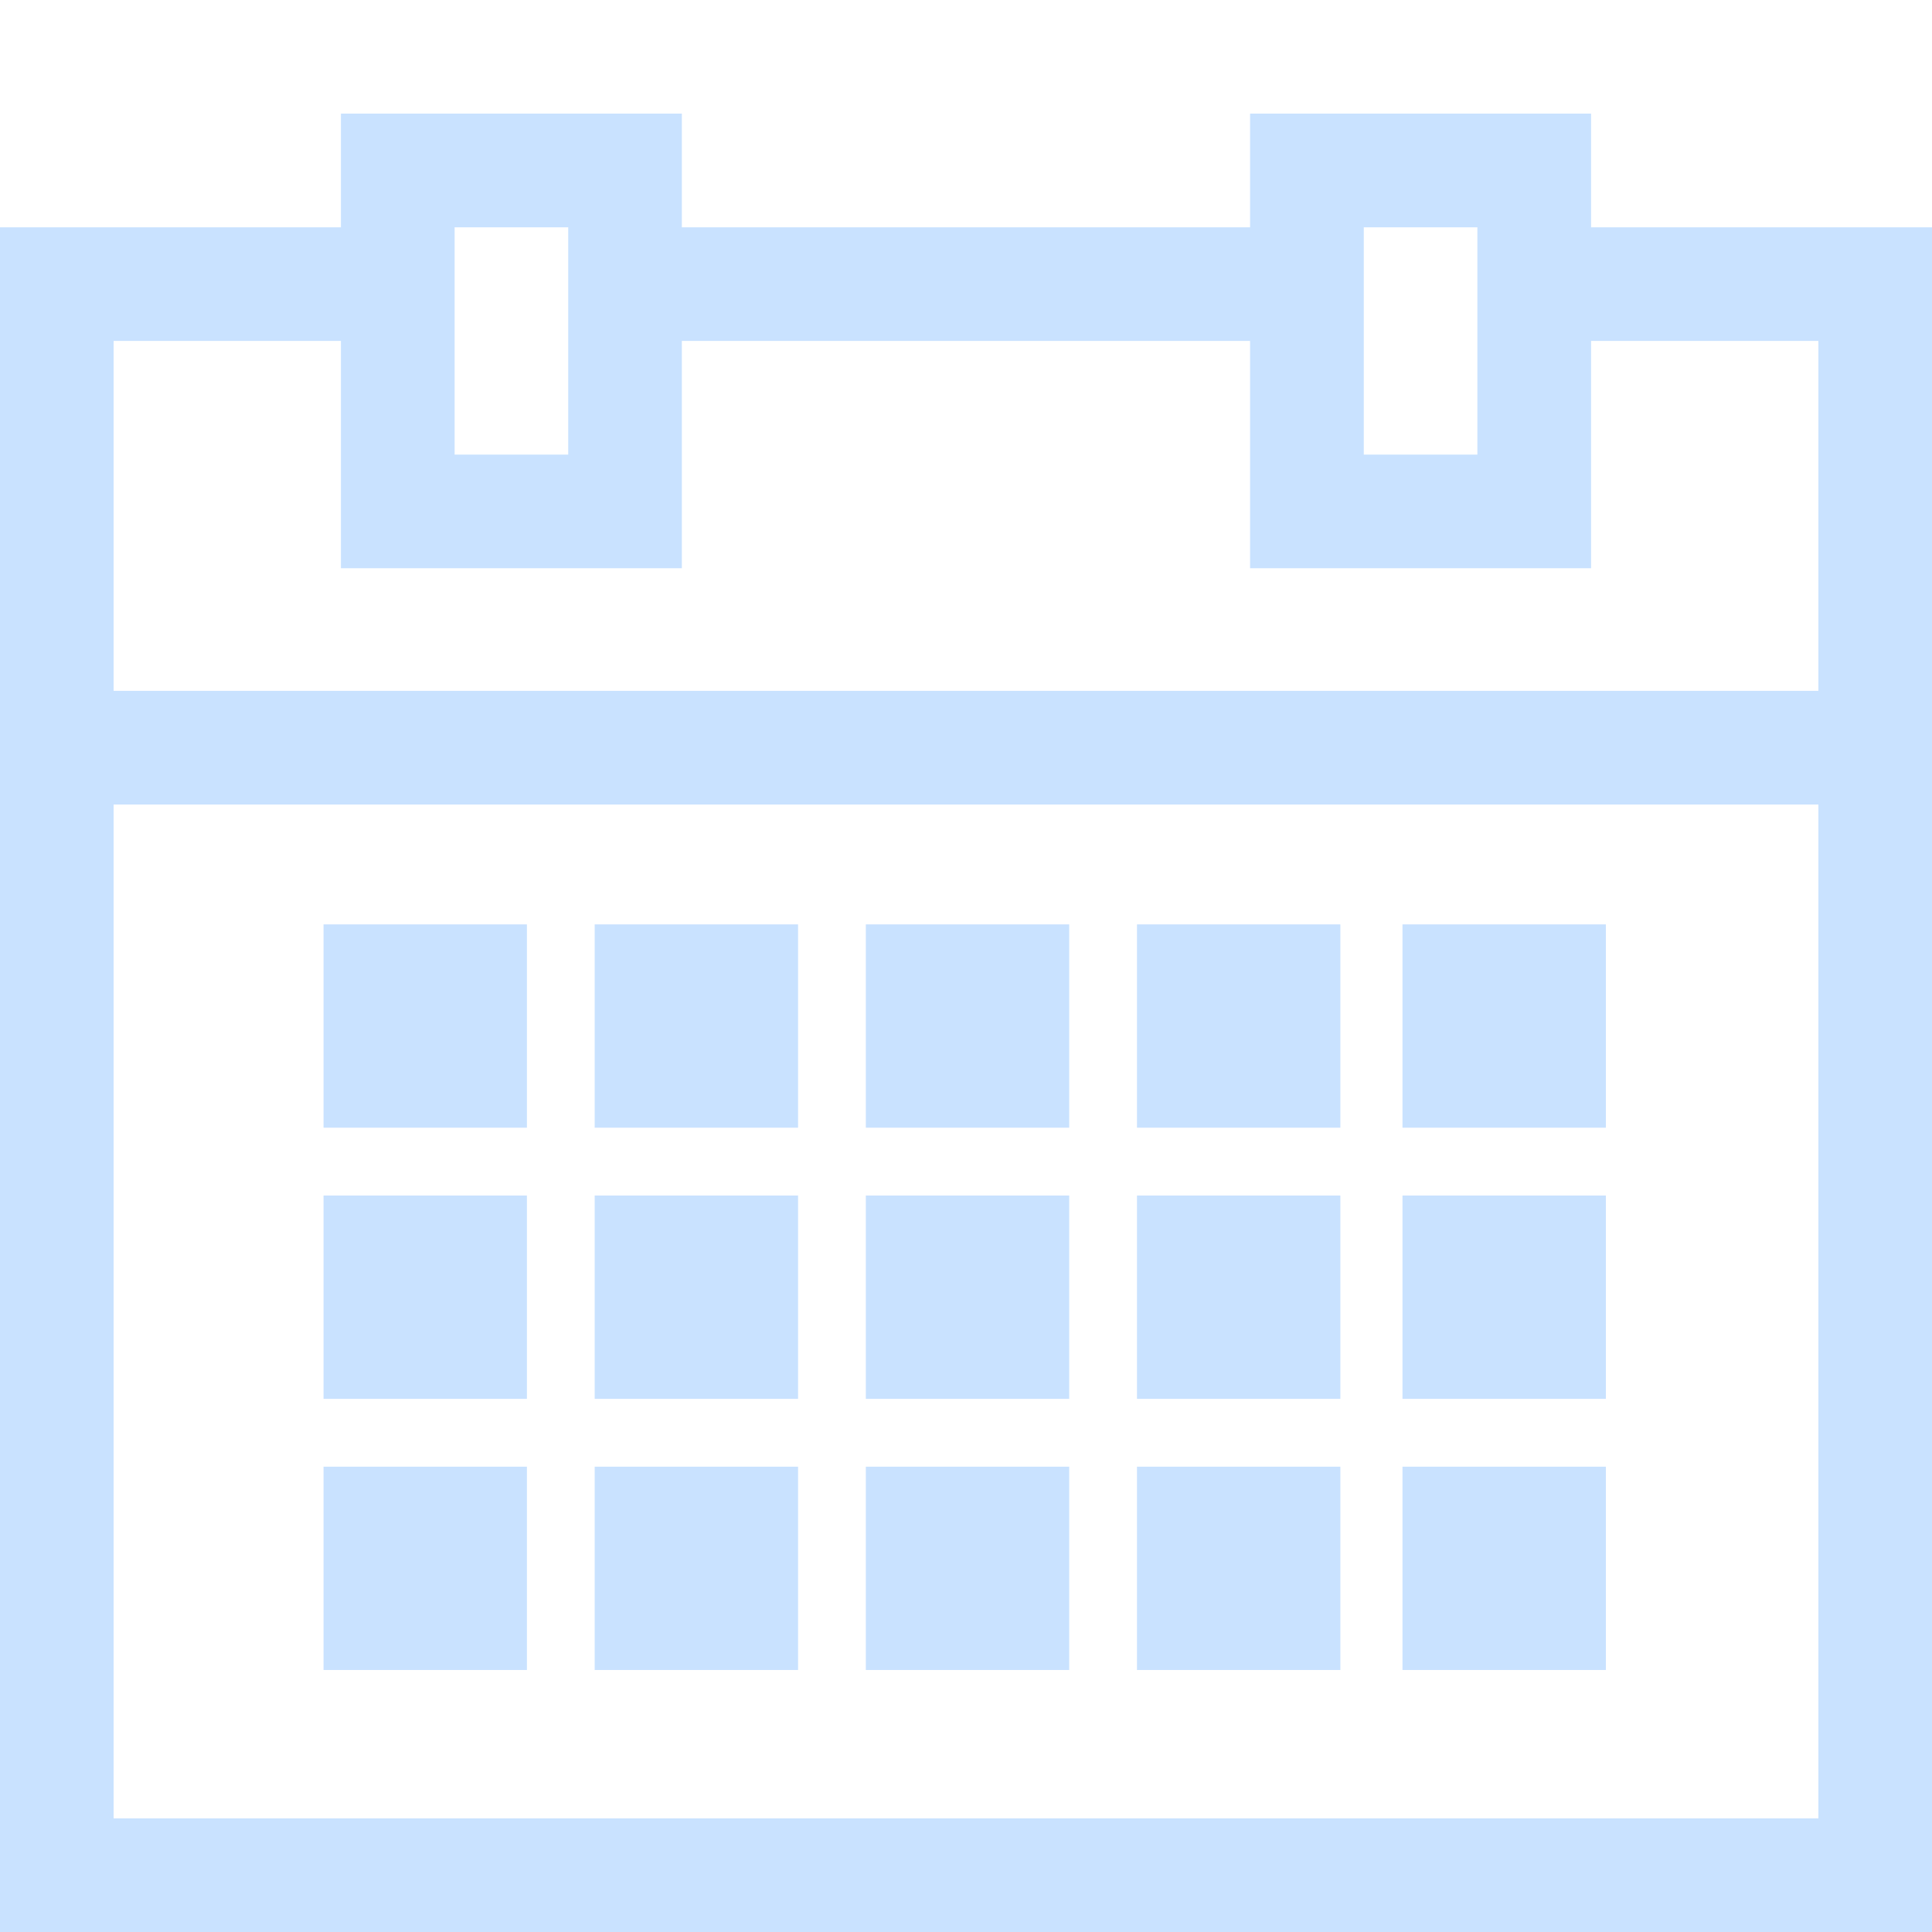
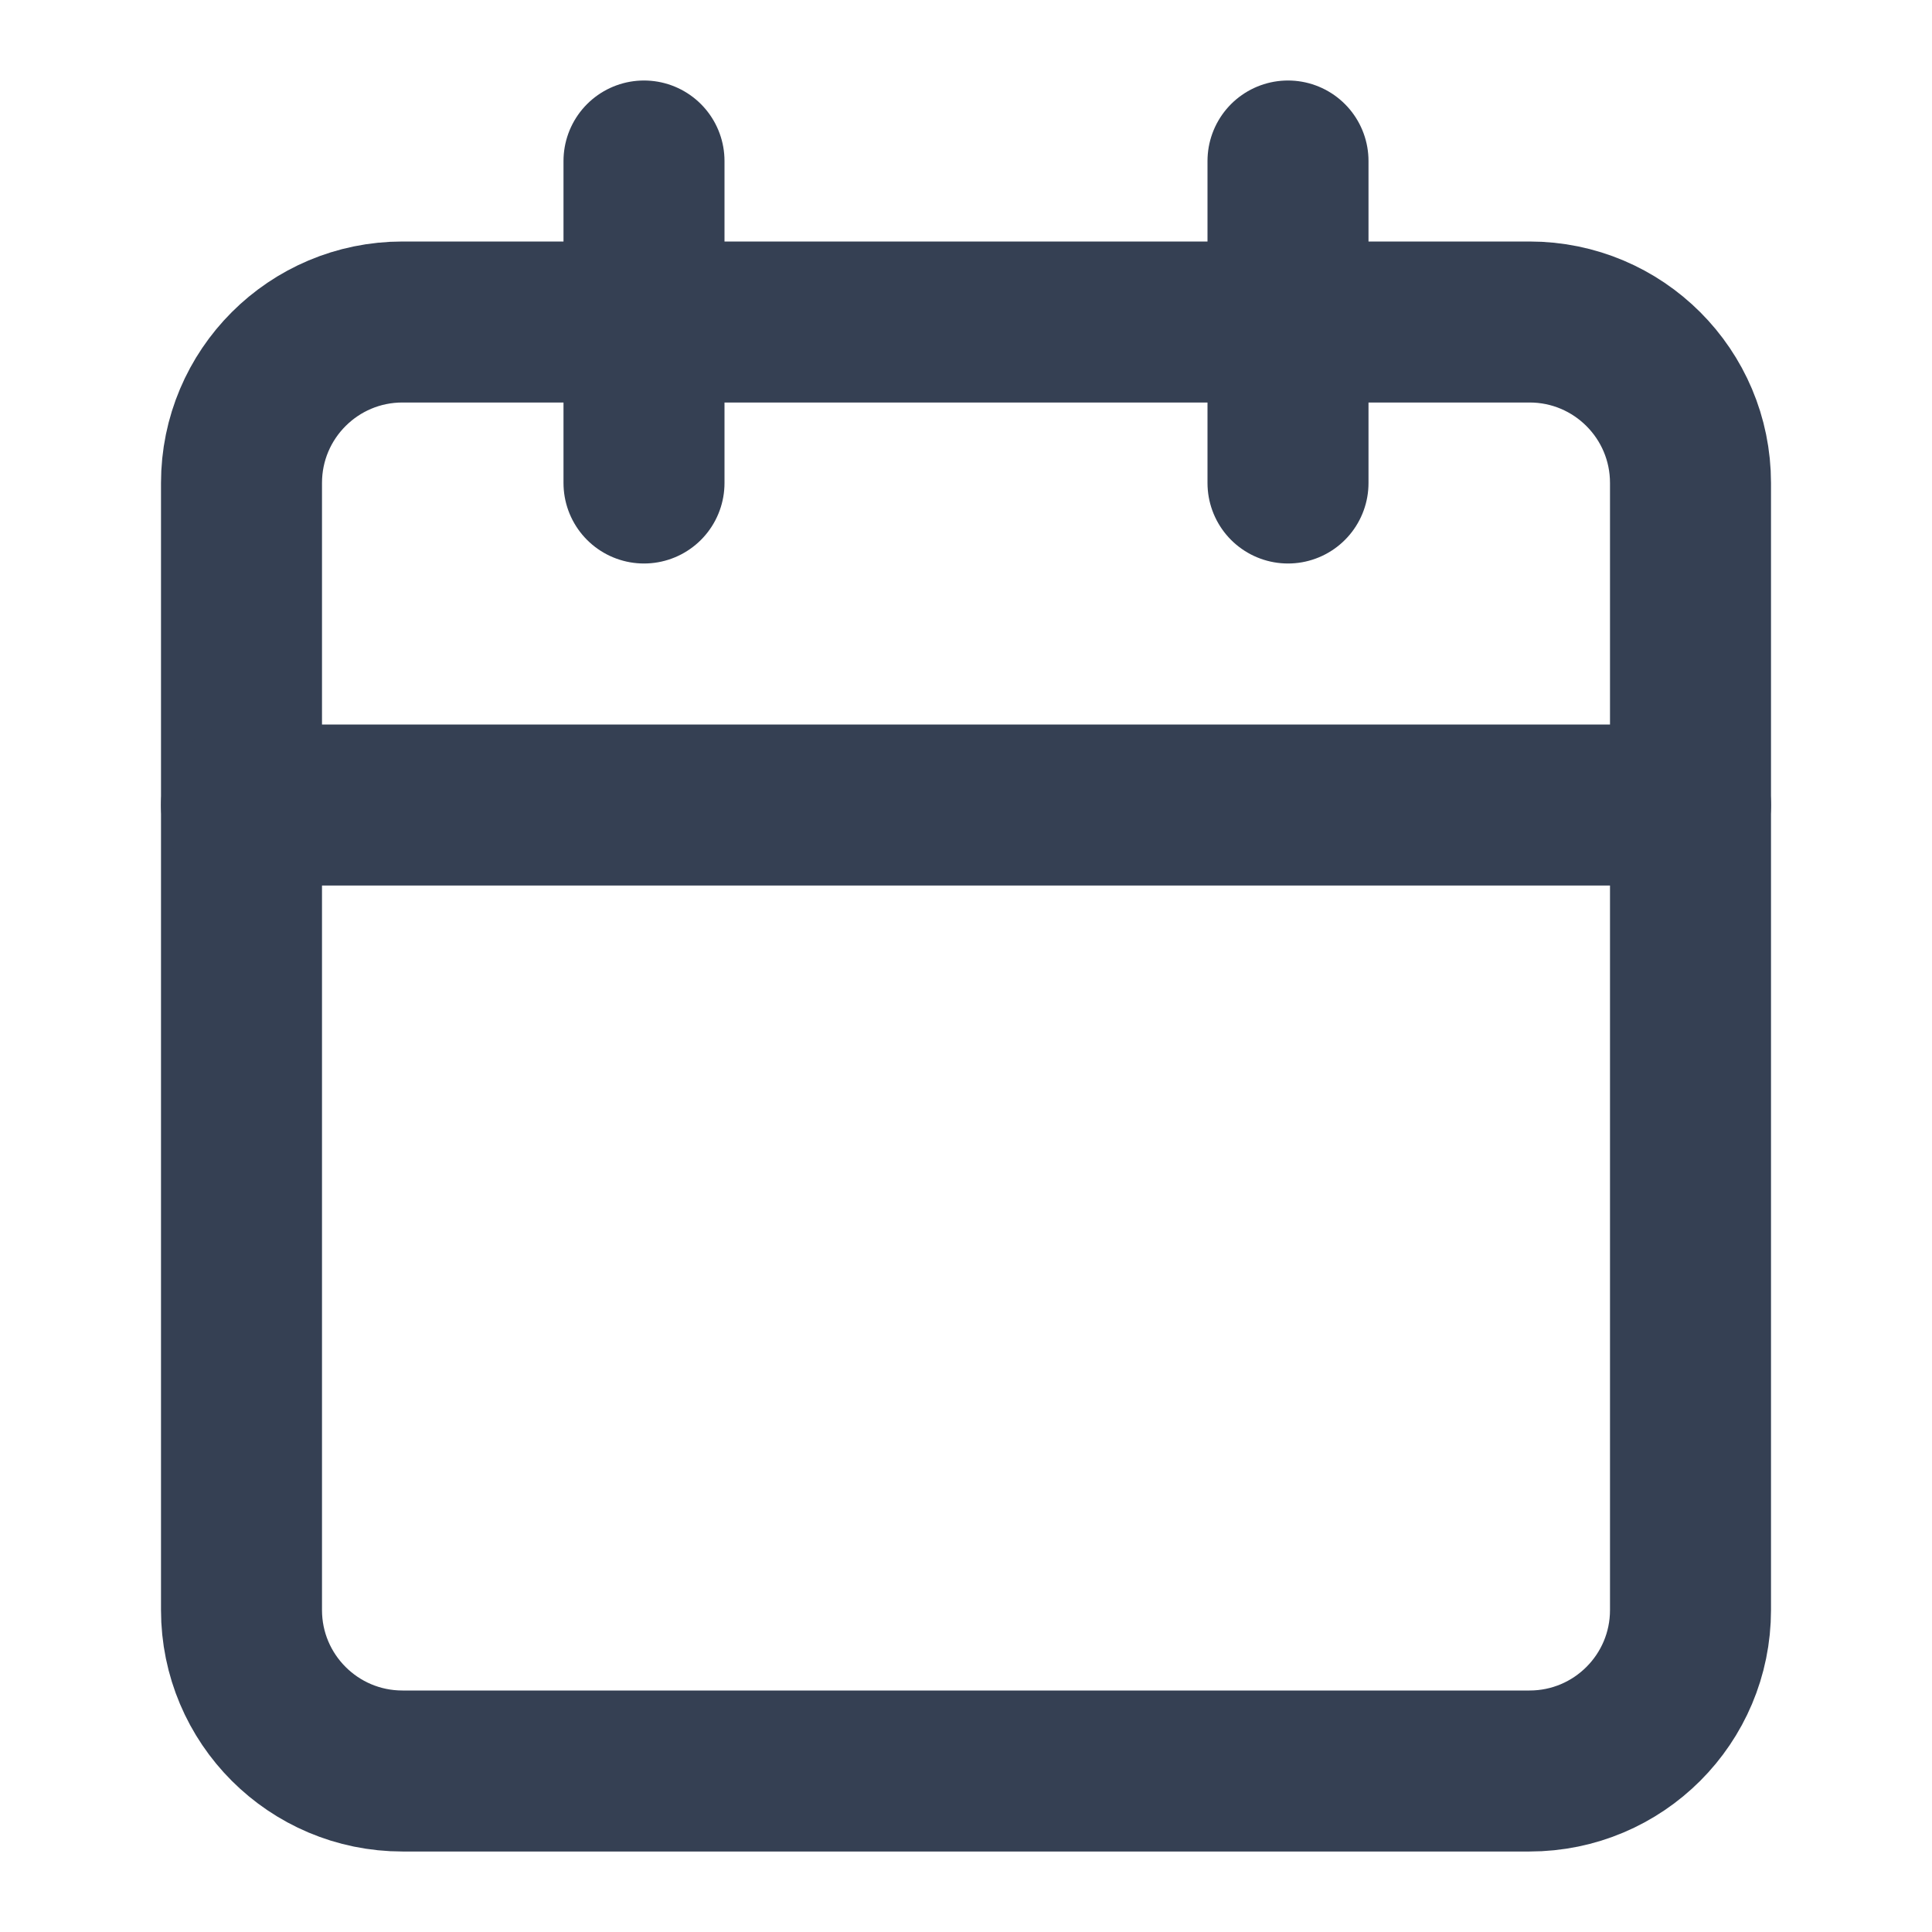
- <svg xmlns="http://www.w3.org/2000/svg" width="26" height="26" viewBox="0 0 26 26" fill="none">
-   <path d="M21.412 3.059V1.529H16.823V3.059H9.176V1.529H4.588V3.059H0V26H26V3.059H21.412ZM18.353 3.059H19.882V6.118H18.353V3.059ZM6.118 3.059H7.647V6.118H6.118V3.059ZM24.471 24.471H1.529V10.827H24.471V24.471ZM1.529 9.297V4.588H4.588V7.647H9.176V4.588H16.823V7.647H21.412V4.588H24.471V9.297H1.529Z" fill="#C9E2FF" />
-   <path d="M4.354 15.176H7.091V12.44H4.354V15.176ZM8.003 15.176H10.74V12.44H8.003V15.176ZM11.652 15.176H14.389V12.44H11.652V15.176ZM15.301 15.176H18.038V12.44H15.301V15.176ZM4.354 18.825H7.091V16.089H4.354V18.825ZM8.003 18.825H10.74V16.089H8.003V18.825ZM11.652 18.825H14.389V16.089H11.652V18.825ZM15.301 18.825H18.038V16.089H15.301V18.825ZM4.354 22.474H7.091V19.738H4.354V22.474ZM8.003 22.474H10.74V19.738H8.003V22.474ZM11.652 22.474H14.389V19.738H11.652V22.474ZM15.301 22.474H18.038V19.738H15.301V22.474Z" fill="#C9E2FF" />
-   <path d="M18.874 15.176H21.611V12.44H18.874V15.176ZM18.874 18.825H21.611V16.089H18.874V18.825ZM18.874 22.474H21.611V19.738H18.874V22.474Z" fill="#C9E2FF" />
+ <svg xmlns="http://www.w3.org/2000/svg" width="24" height="24" viewBox="0 0 24 24" fill="none">
+   <path d="M19 4H5C3.895 4 3 4.895 3 6V20C3 21.105 3.895 22 5 22H19C20.105 22 21 21.105 21 20V6C21 4.895 20.105 4 19 4Z" stroke="#354053" stroke-width="2" stroke-linecap="round" stroke-linejoin="round" />
+   <path d="M16 2V6" stroke="#354053" stroke-width="2" stroke-linecap="round" stroke-linejoin="round" />
+   <path d="M8 2V6" stroke="#354053" stroke-width="2" stroke-linecap="round" stroke-linejoin="round" />
+   <path d="M3 10H21" stroke="#354053" stroke-width="2" stroke-linecap="round" stroke-linejoin="round" />
</svg>
